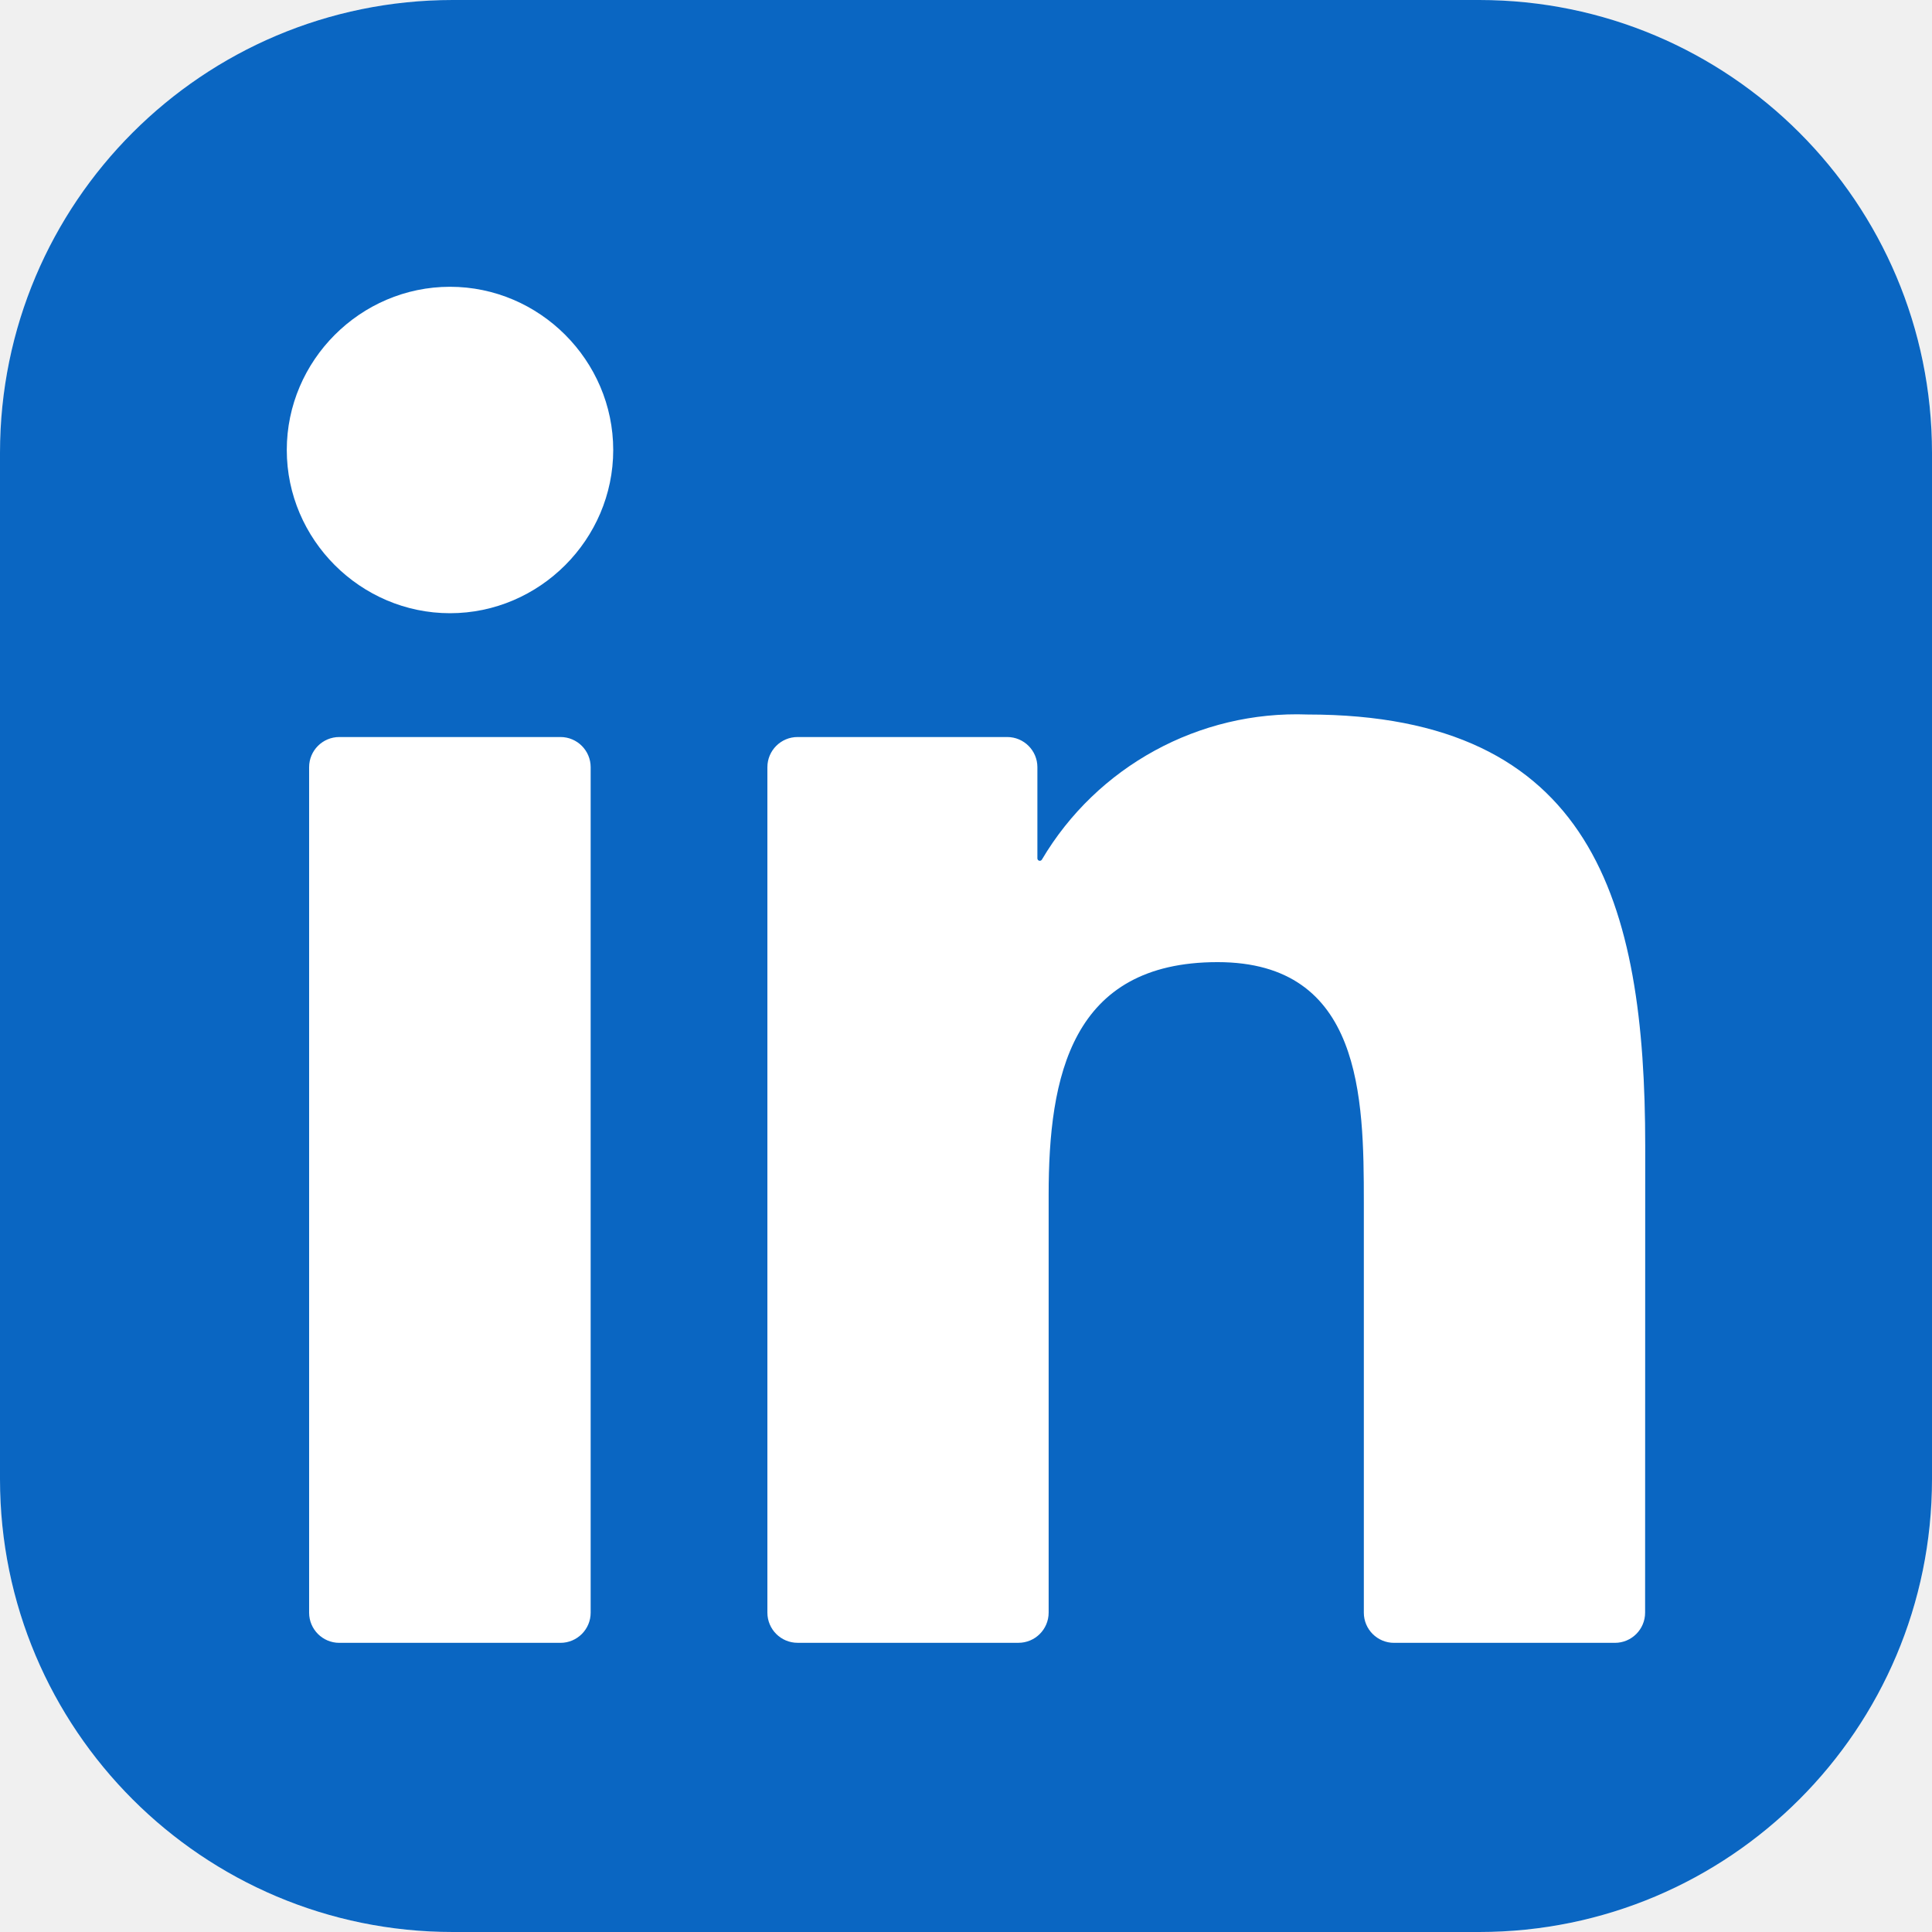
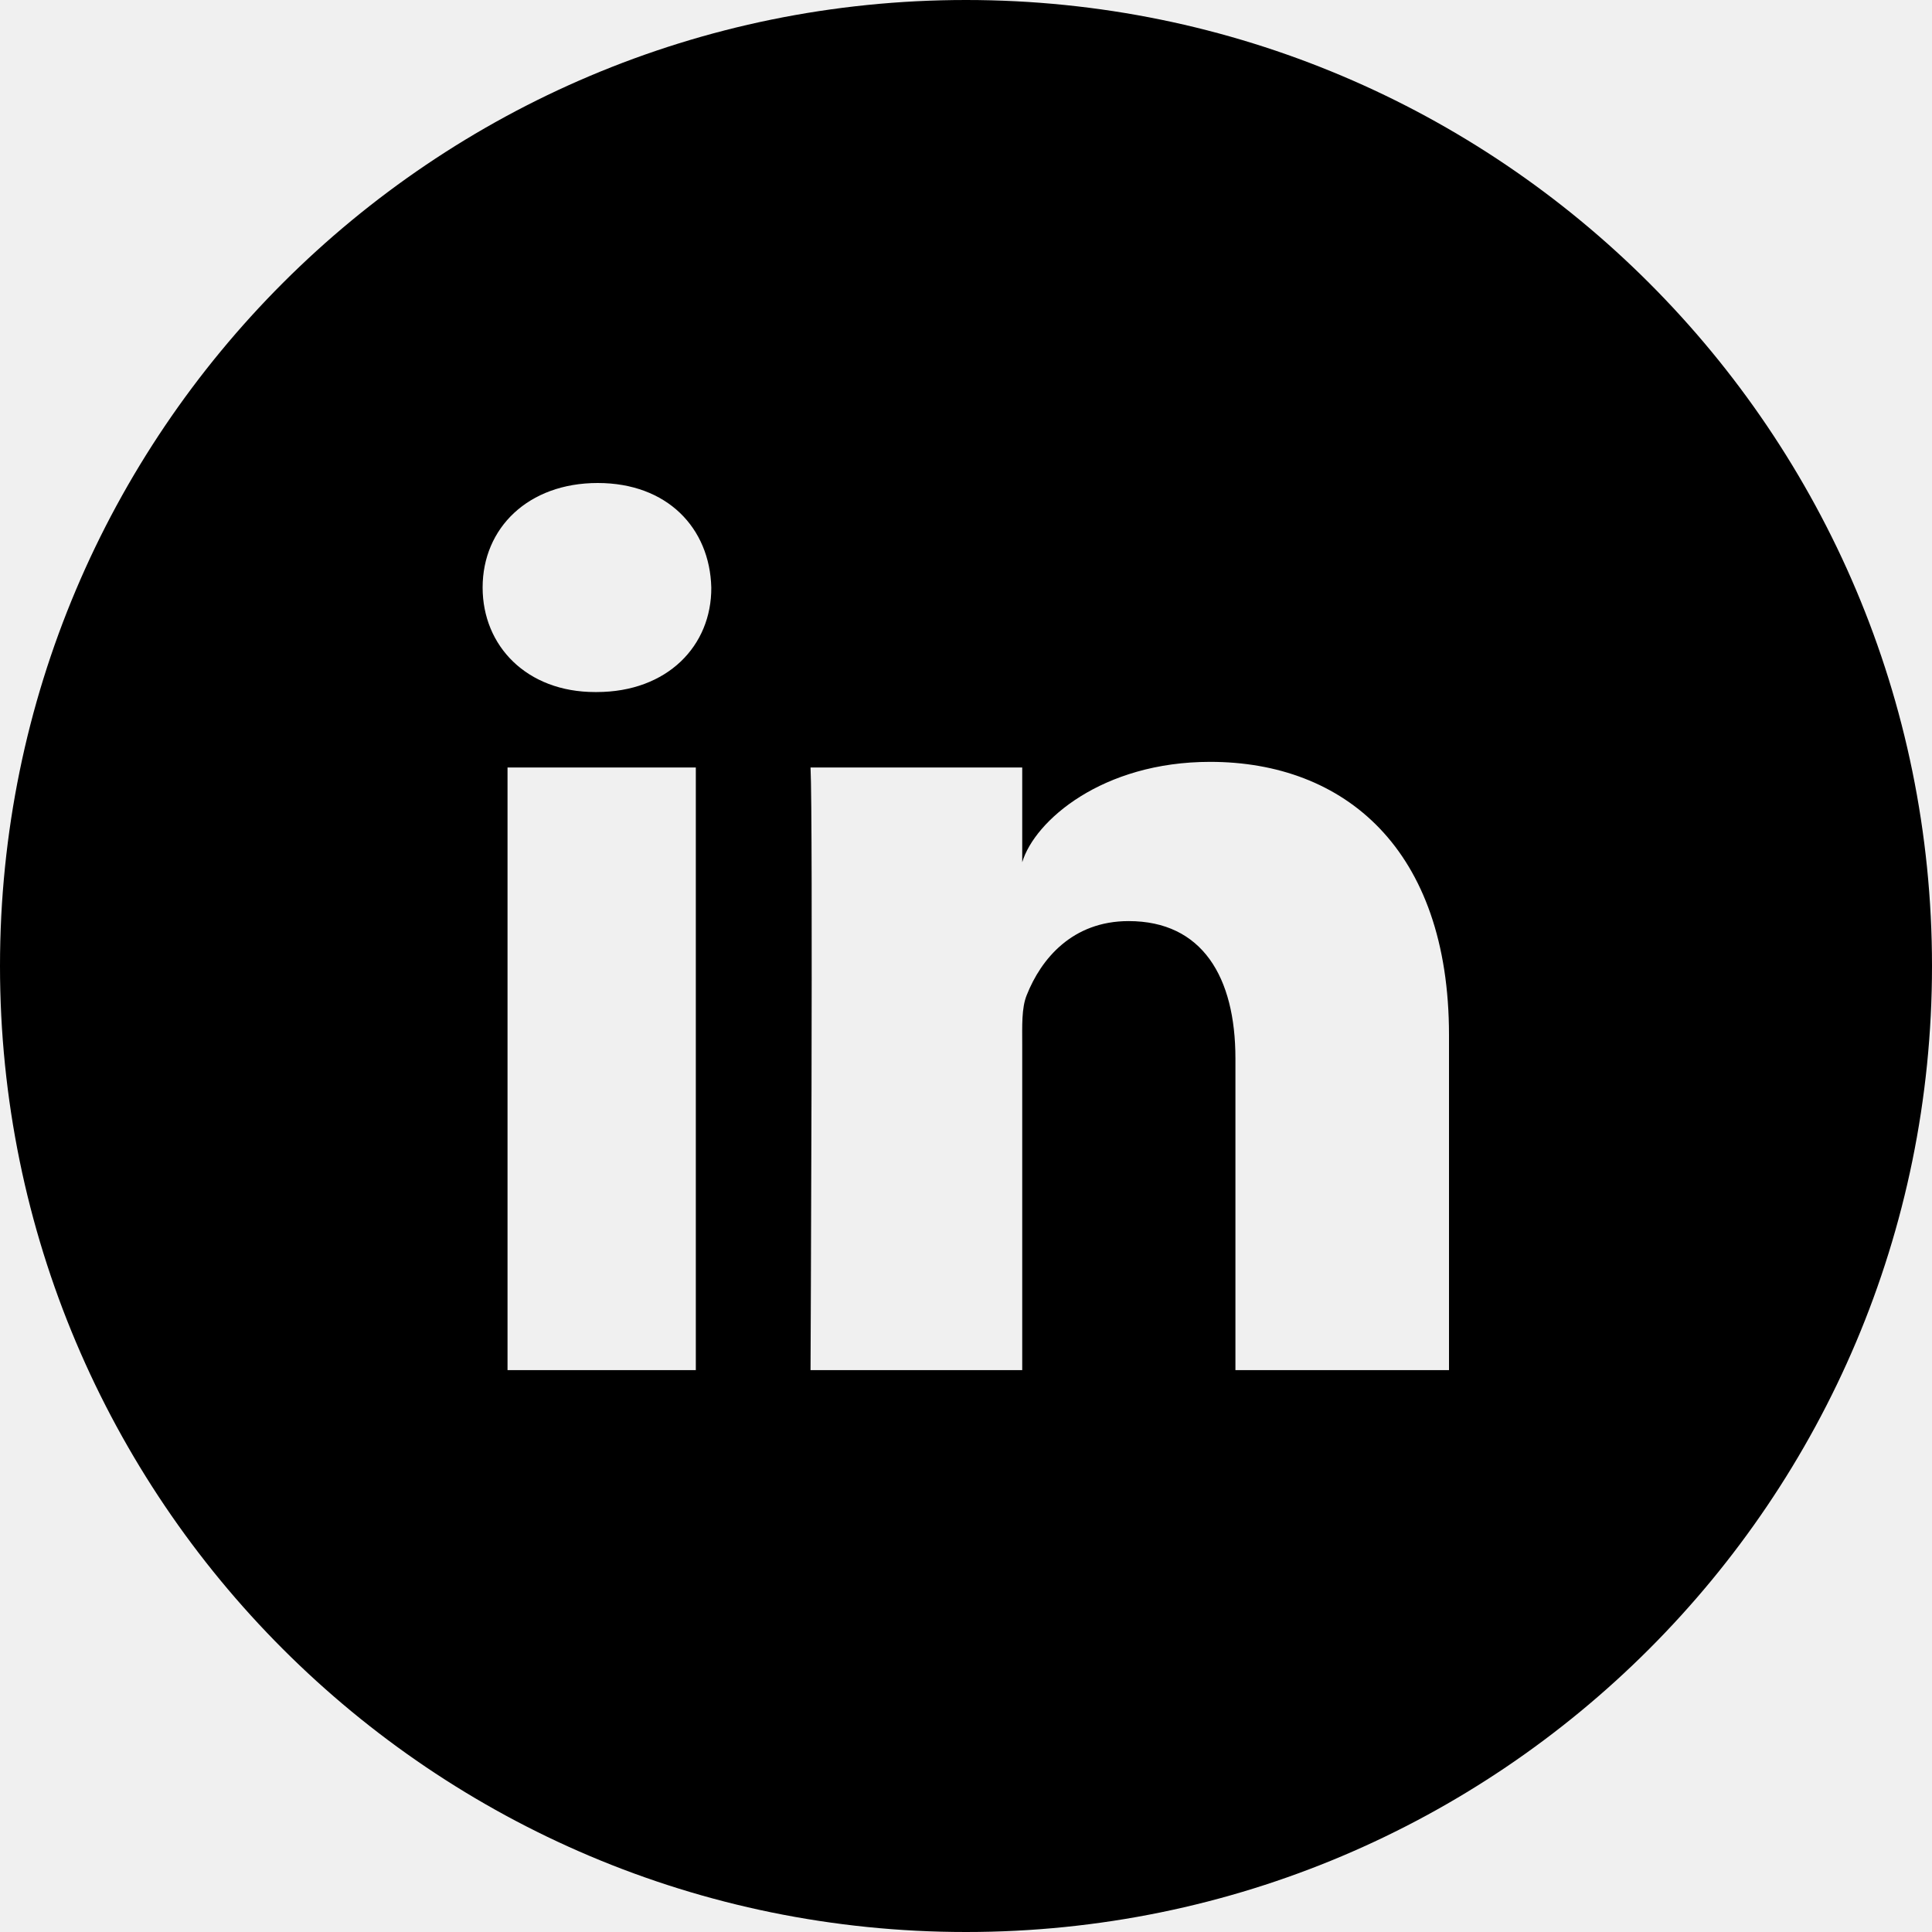
- <svg xmlns="http://www.w3.org/2000/svg" width="512" height="512" viewBox="0 0 256 256">
-   <g fill="none">
-     <rect width="256" height="256" fill="#fff" rx="60" />
-     <rect width="256" height="256" fill="#0A66C2" rx="60" />
-     <path fill="#fff" d="M184.715 217.685h29.27a4 4 0 0 0 4-3.999l.015-61.842c0-32.323-6.965-57.168-44.738-57.168c-14.359-.534-27.9 6.868-35.207 19.228a.32.32 0 0 1-.595-.161V101.66a4 4 0 0 0-4-4h-27.777a4 4 0 0 0-4 4v112.02a4 4 0 0 0 4 4h29.268a4 4 0 0 0 4-4v-55.373c0-15.657 2.97-30.82 22.381-30.82c19.135 0 19.383 17.916 19.383 31.834v54.364a4 4 0 0 0 4 4ZM38 59.627c0 11.865 9.767 21.627 21.632 21.627c11.862-.001 21.623-9.769 21.623-21.631C81.253 47.761 71.491 38 59.628 38C47.762 38 38 47.763 38 59.627Zm6.959 158.058h29.307a4 4 0 0 0 4-4V101.66a4 4 0 0 0-4-4H44.959a4 4 0 0 0-4 4v112.025a4 4 0 0 0 4 4Z" />
-   </g>
+ <svg xmlns="http://www.w3.org/2000/svg" fill="#000000" height="800px" width="800px" version="1.1" id="Layer_1" viewBox="-143 145 512 512" xml:space="preserve">
+   <path d="M113,145c-141.4,0-256,114.6-256,256s114.6,256,256,256s256-114.6,256-256S254.4,145,113,145z M41.4,508.1H-8.5V348.4h49.9  V508.1z M15.1,328.4h-0.4c-18.1,0-29.8-12.2-29.8-27.7c0-15.8,12.1-27.7,30.5-27.7c18.4,0,29.7,11.9,30.1,27.7  C45.6,316.1,33.9,328.4,15.1,328.4z M241,508.1h-56.6v-82.6c0-21.6-8.8-36.4-28.3-36.4c-14.9,0-23.2,10-27,19.6  c-1.4,3.4-1.2,8.2-1.2,13.1v86.3H71.8c0,0,0.7-146.4,0-159.7h56.1v25.1c3.3-11,21.2-26.6,49.8-26.6c35.5,0,63.3,23,63.3,72.4V508.1z  " />
</svg>
